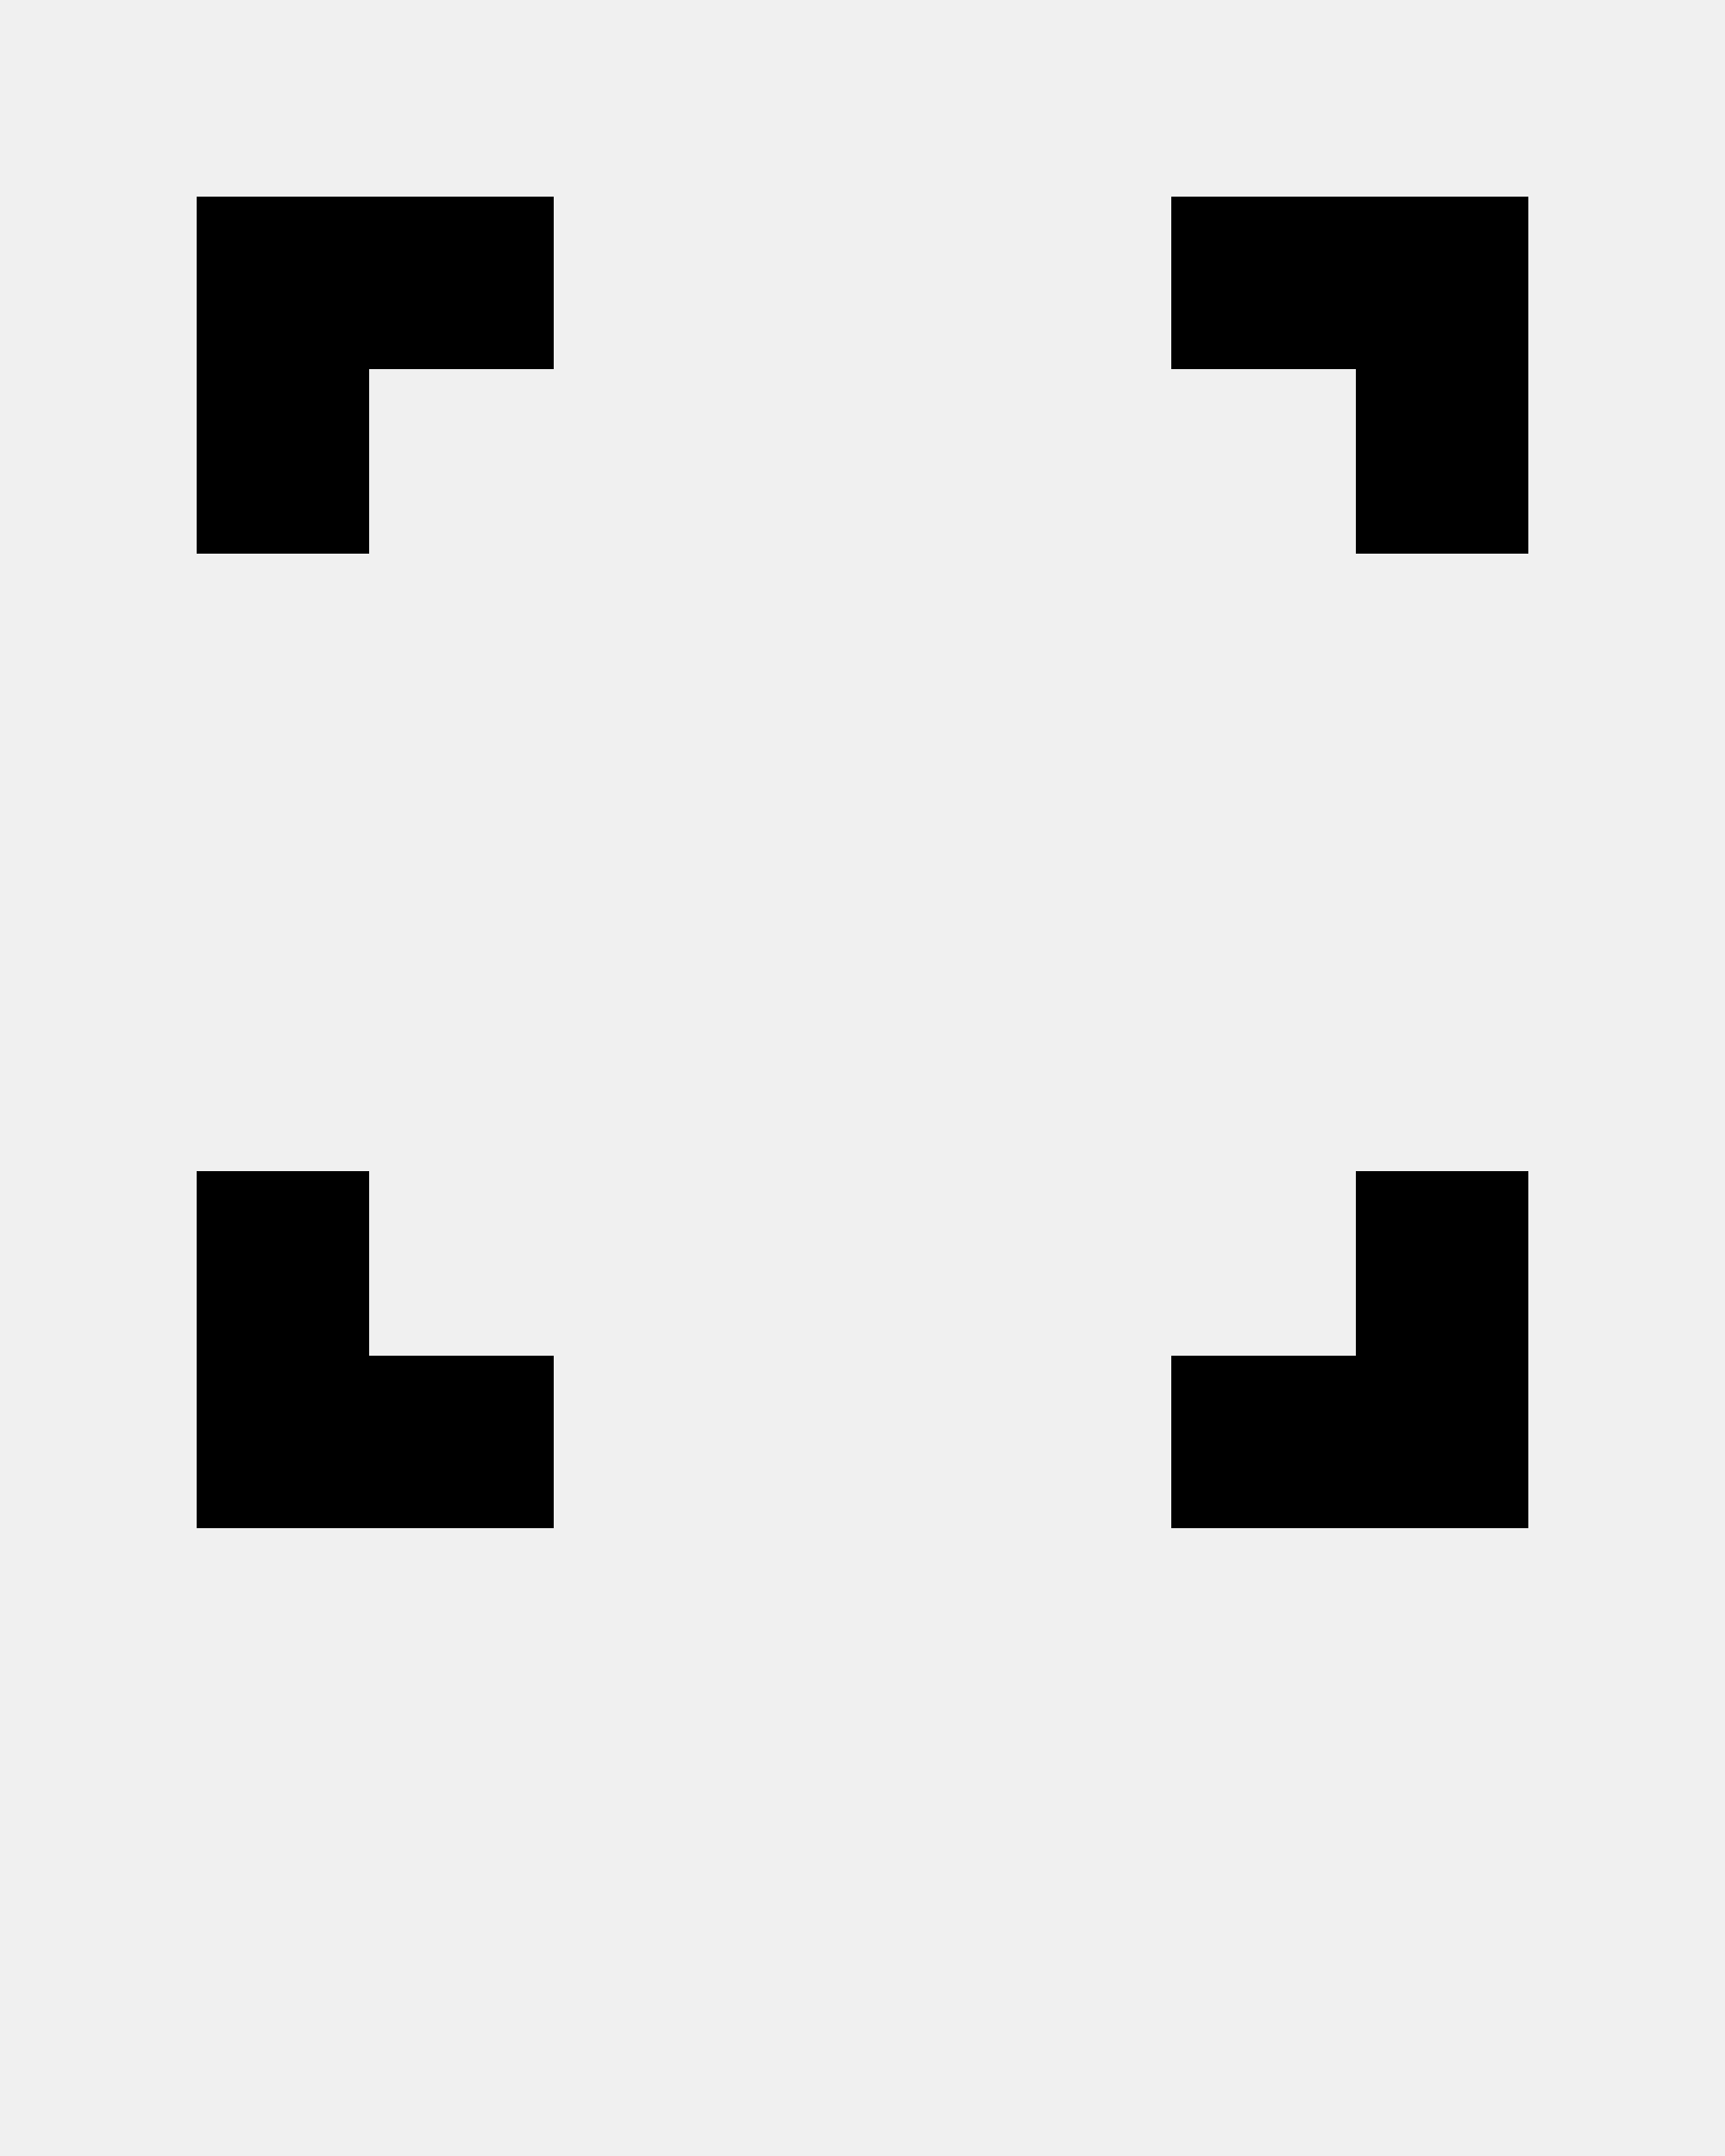
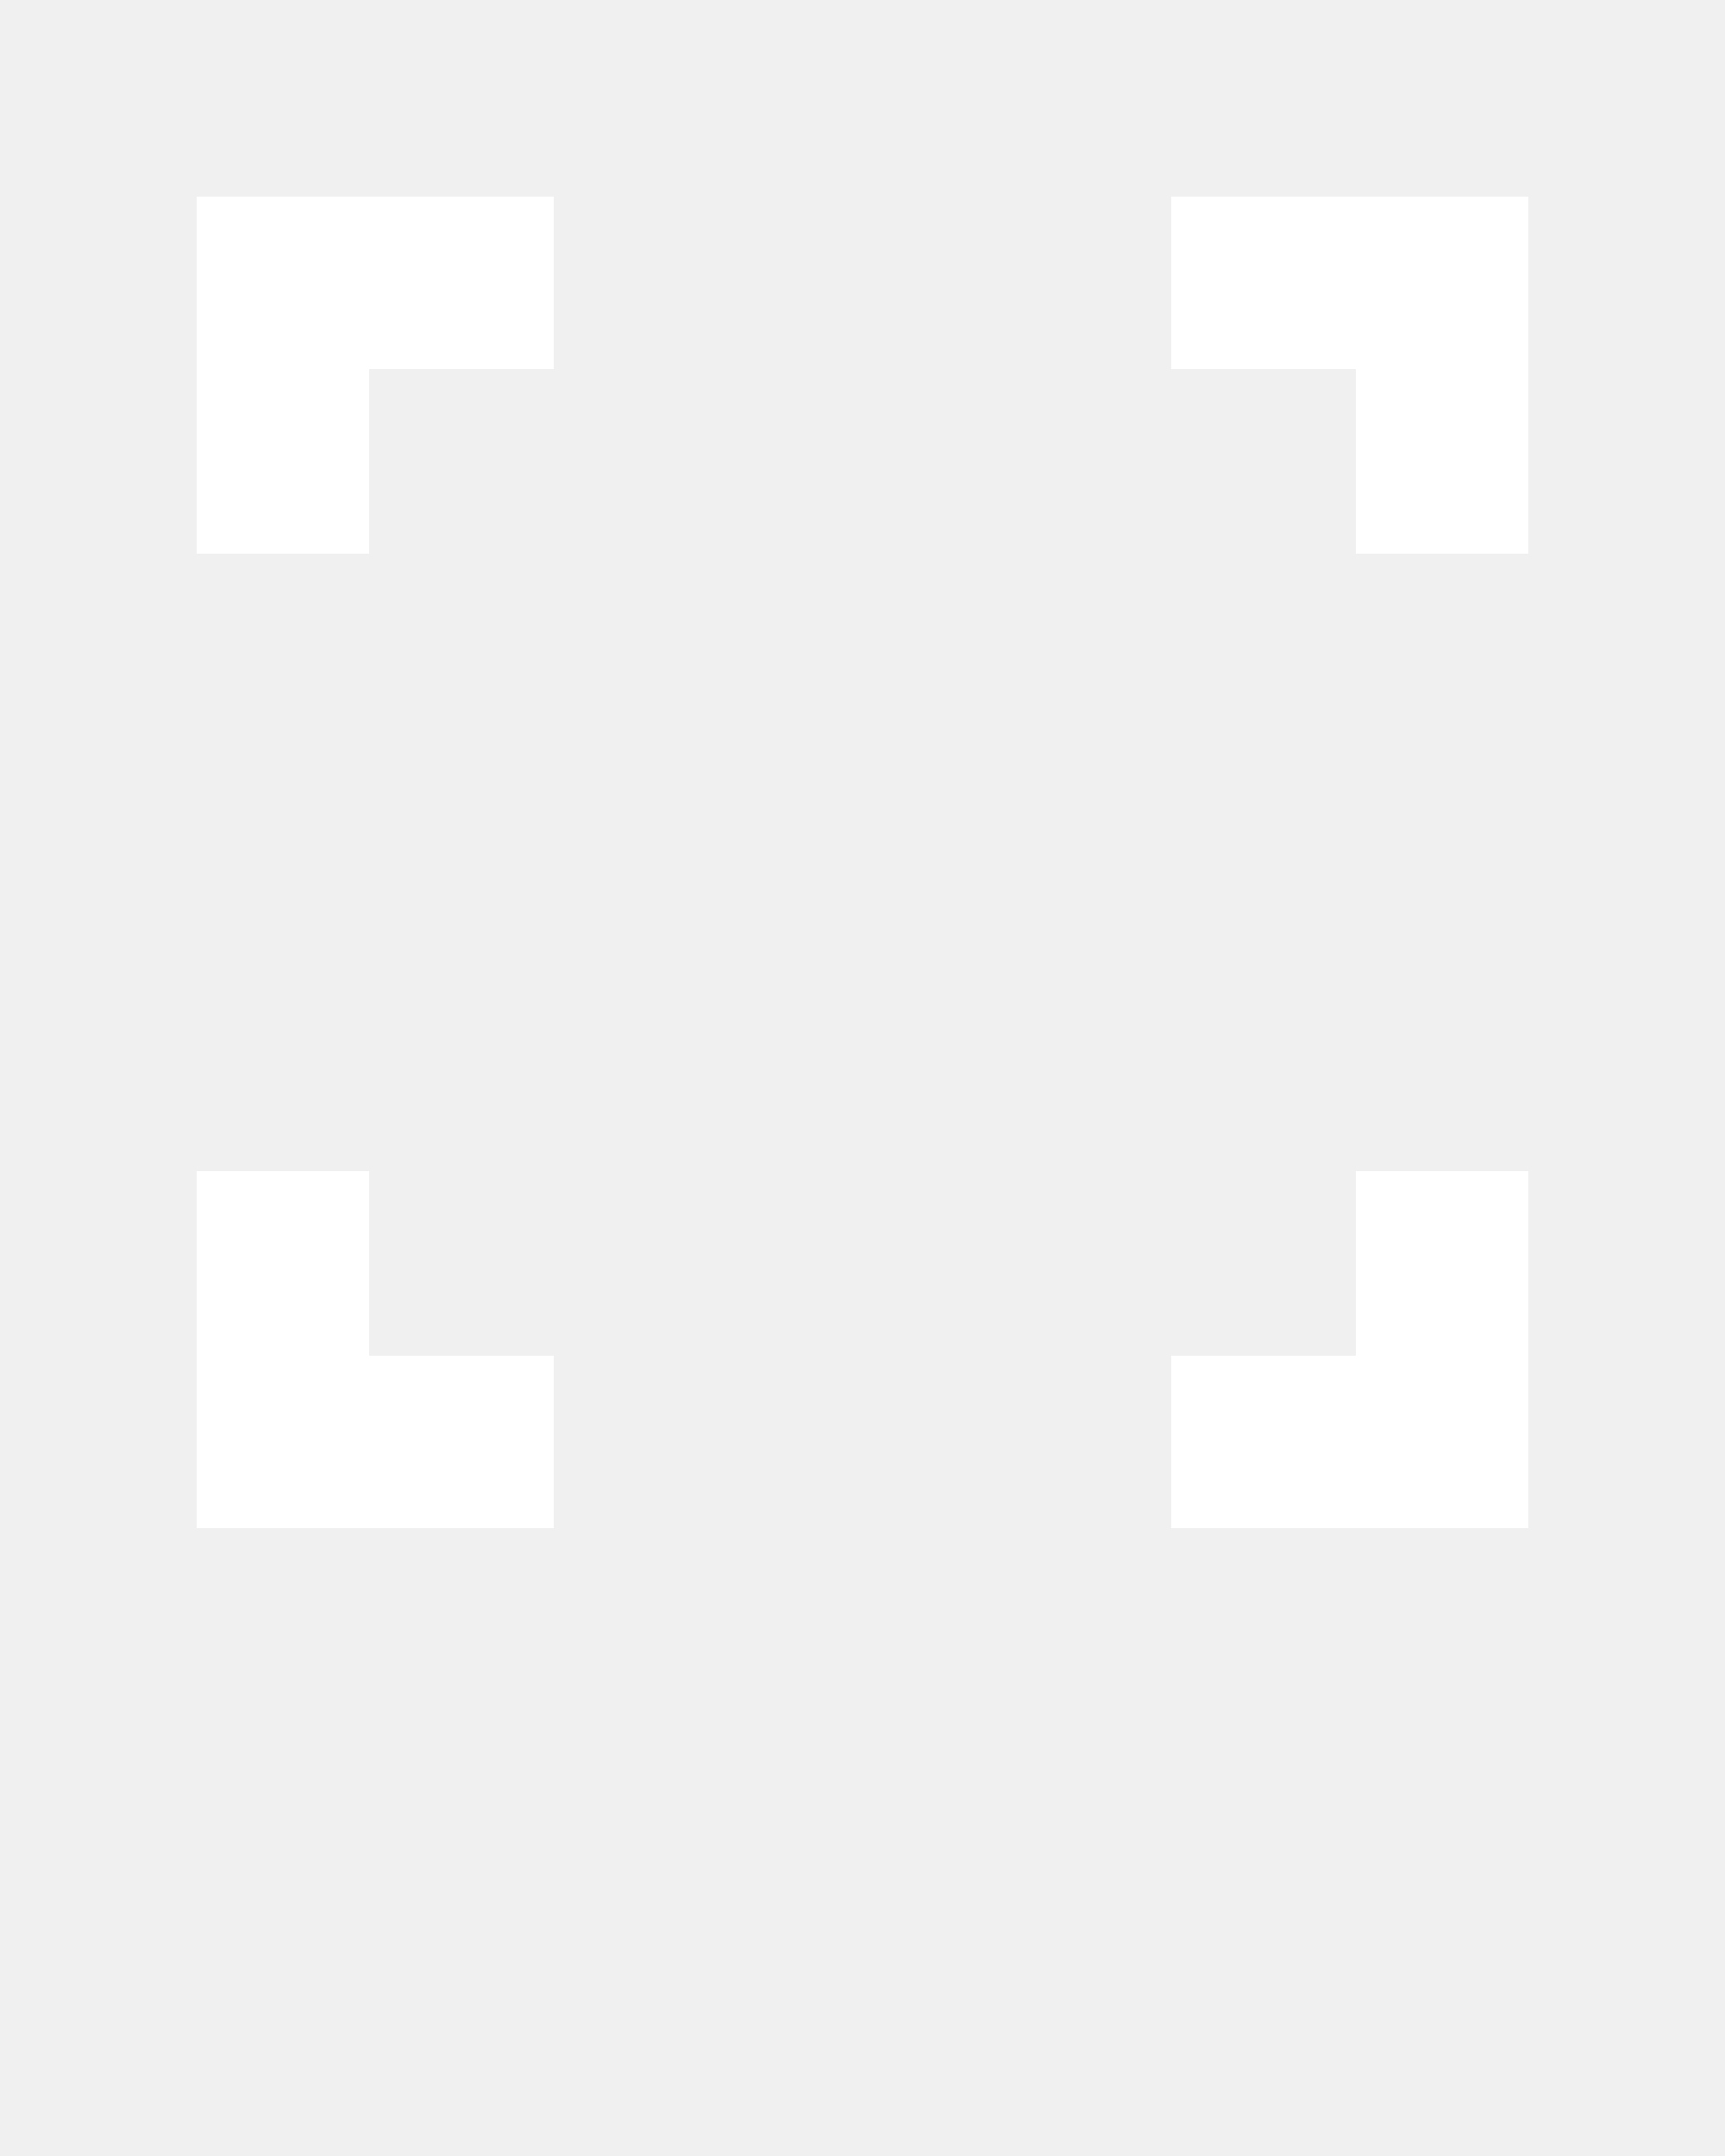
- <svg xmlns="http://www.w3.org/2000/svg" version="1.1" x="0px" y="0px" viewBox="0 0 100 125" enable-background="new 0 0 100 100" xml:space="preserve">
+ <svg xmlns="http://www.w3.org/2000/svg" version="1.1" x="0px" y="0px" viewBox="0 0 100 125" enable-background="new 0 0 100 100" xml:space="preserve" fill="white">
  <polygon points="21.4,75 21.4,72.6 21.4,67.9 11.4,67.9 11.4,72.6 11.4,75 11.4,88.6 19.9,88.6 21.4,88.6 32.1,88.6 32.1,78.6   21.4,78.6 " />
  <polygon points="25,11.4 11.4,11.4 11.4,18.9 11.4,21.4 11.4,32.1 21.4,32.1 21.4,21.4 25,21.4 25.5,21.4 32.1,21.4 32.1,11.4   25.5,11.4 " />
  <polygon points="80.3,11.4 78.6,11.4 67.9,11.4 67.9,21.4 78.6,21.4 78.6,25 78.6,28.6 78.6,32.1 88.6,32.1 88.6,28.6 88.6,25   88.6,11.4 " />
  <polygon points="78.6,67.9 78.6,78.6 67.9,78.6 67.9,88.6 78.6,88.6 81.3,88.6 88.6,88.6 88.6,81.4 88.6,78.6 88.6,67.9 " />
</svg>
